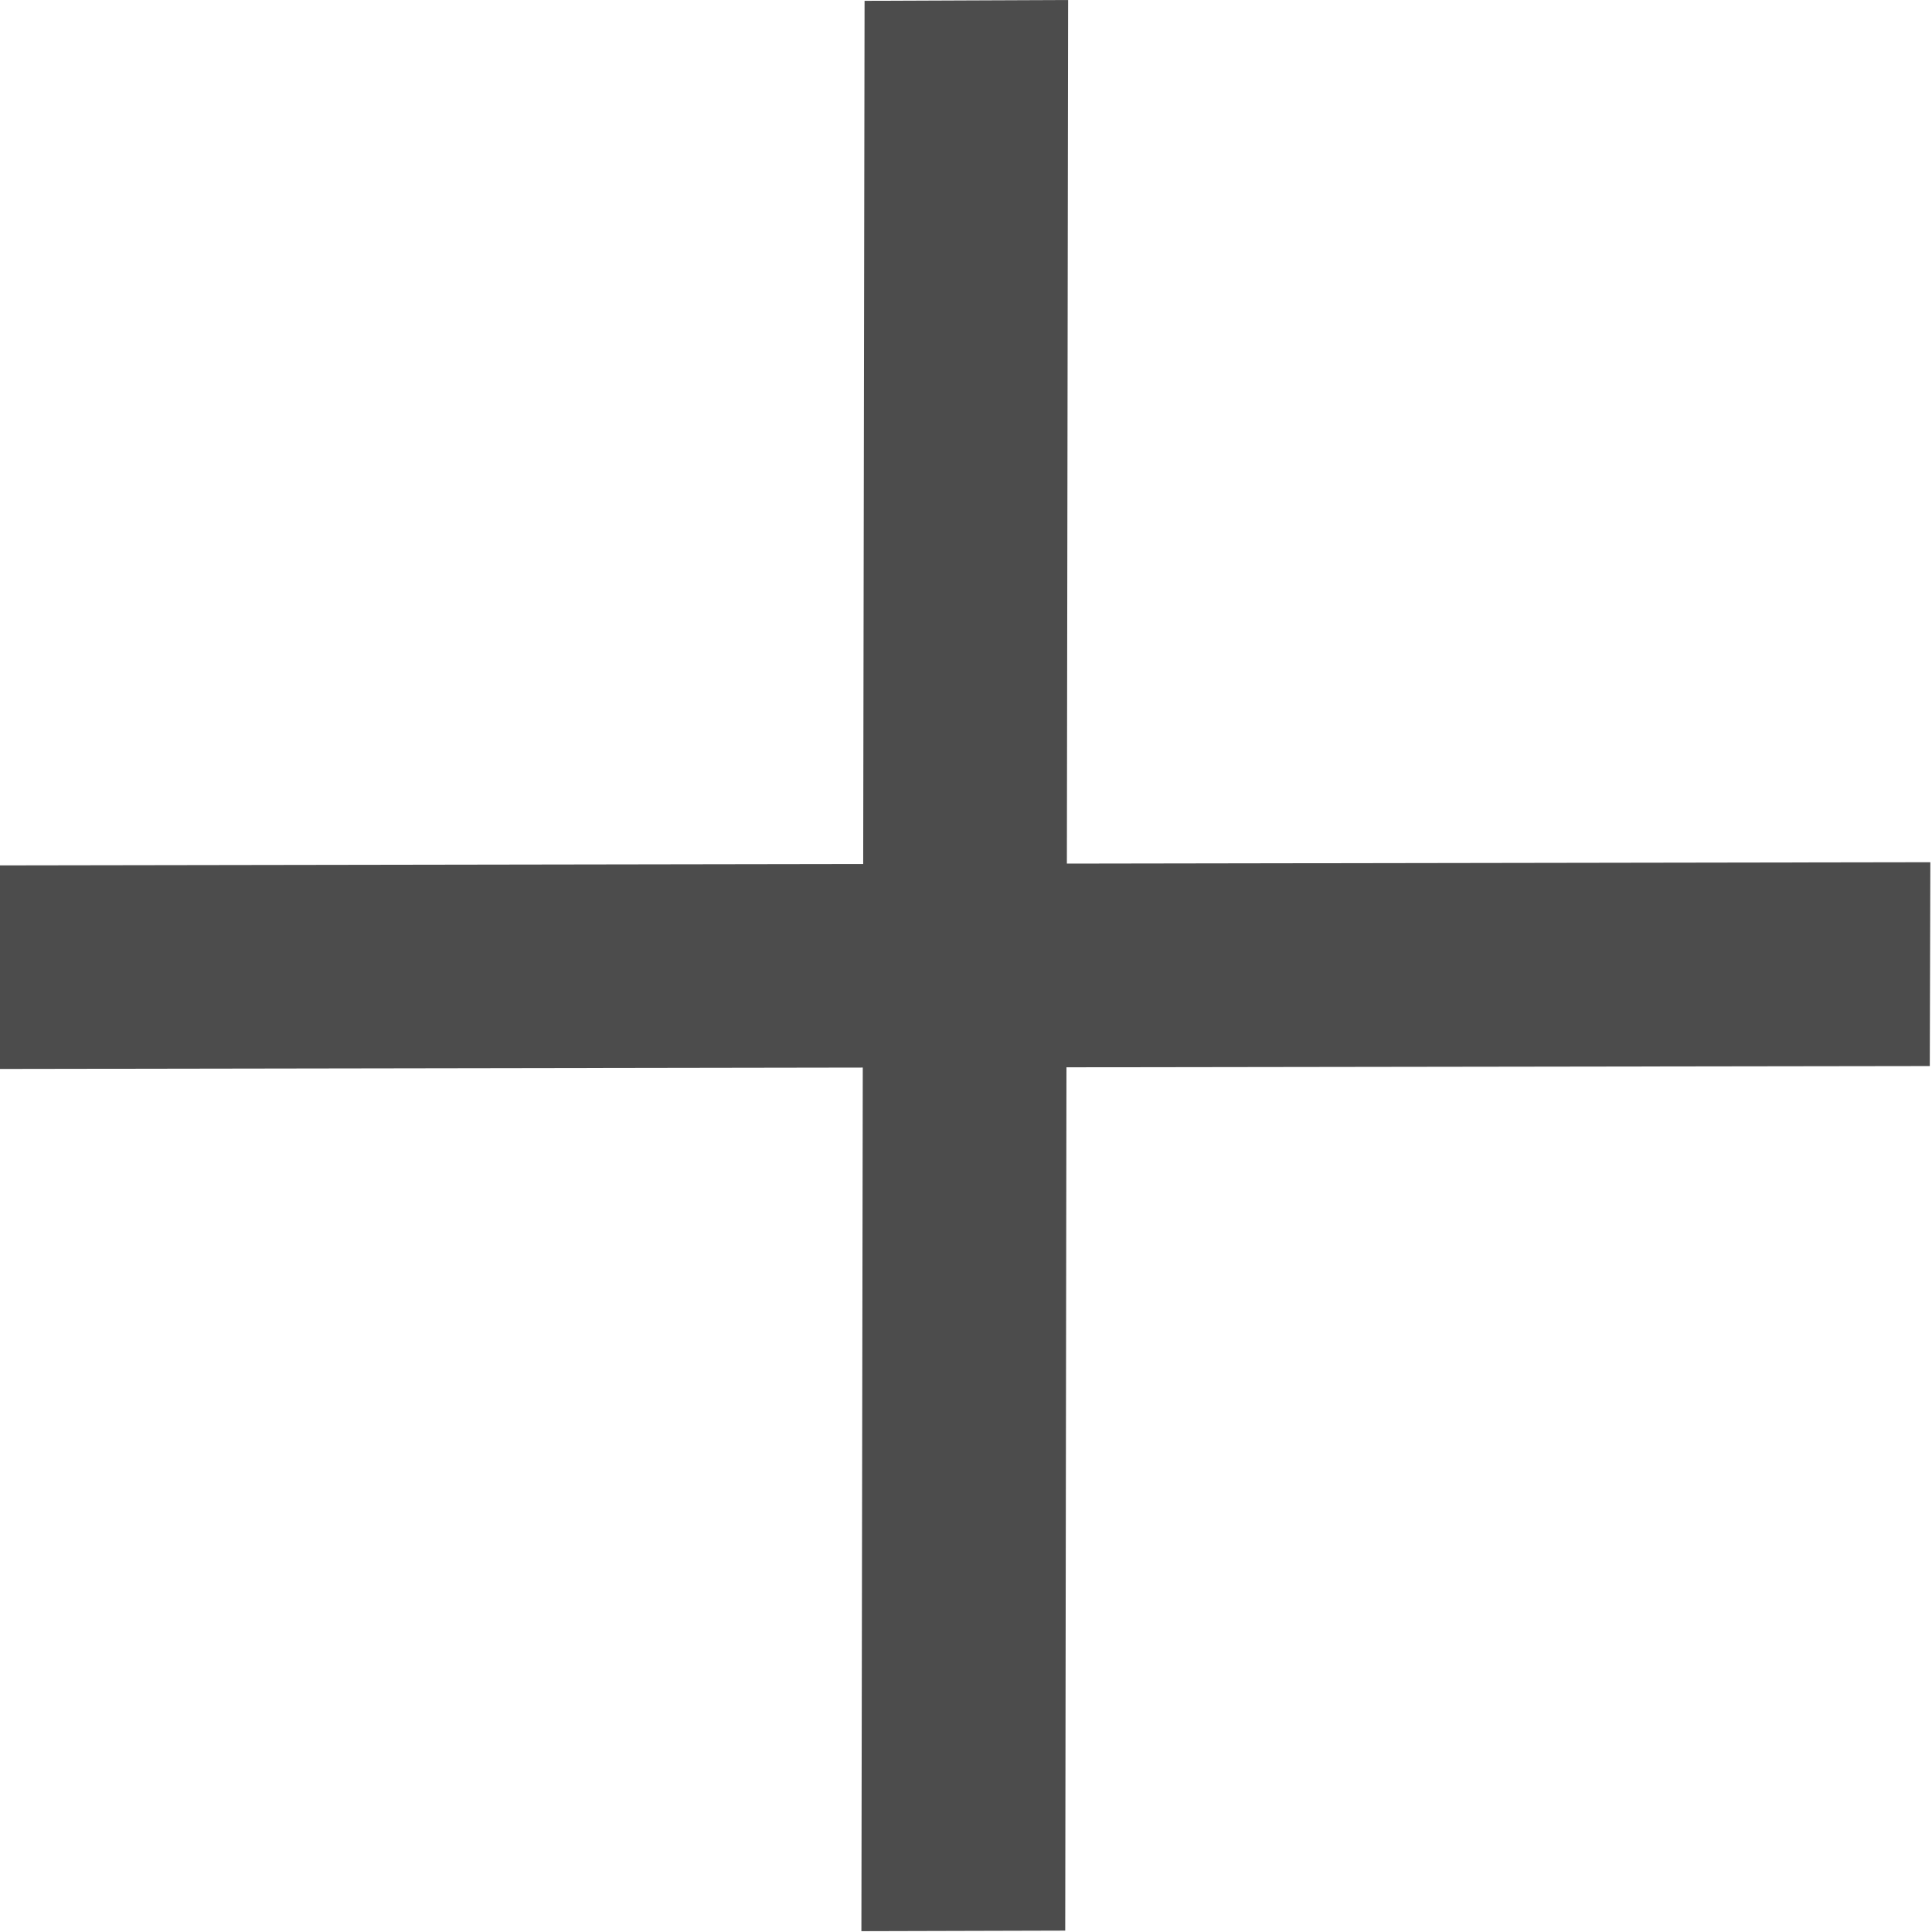
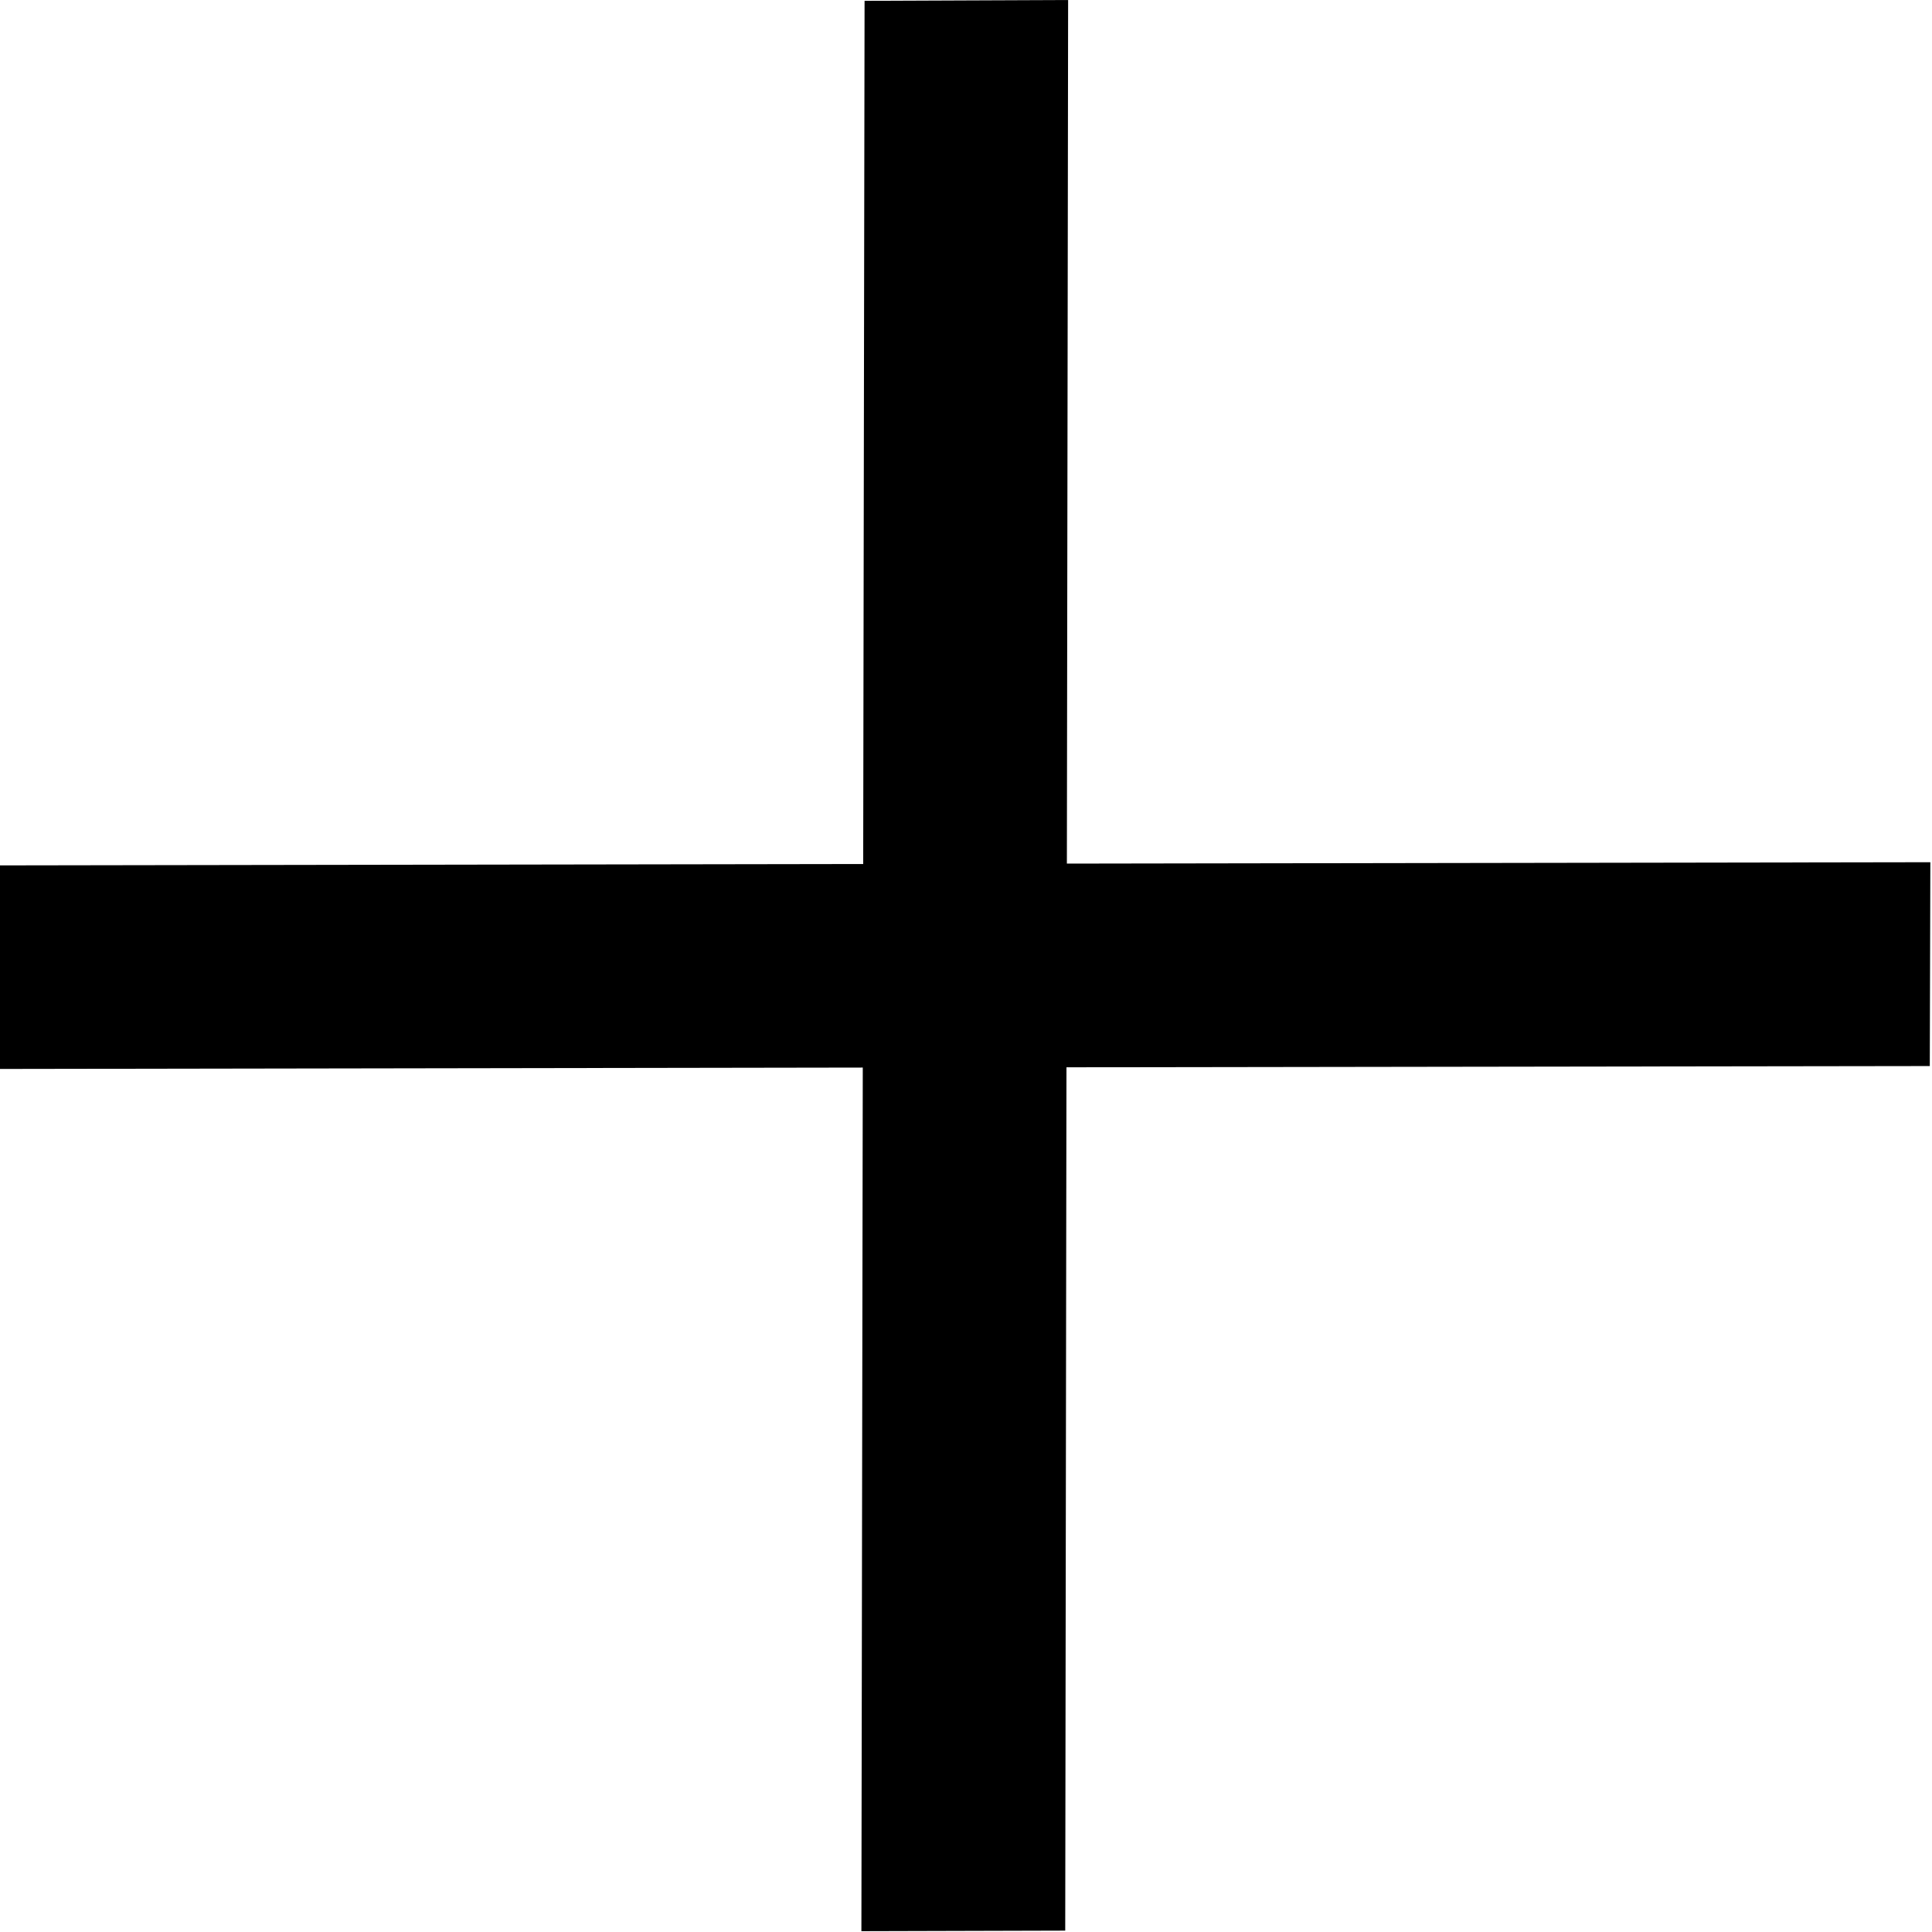
<svg xmlns="http://www.w3.org/2000/svg" width="14" height="14">
-   <path fill-rule="evenodd" d="M13.988 6.248l-.004 1.477-6.256.009-.009 6.256-1.477.004.01-6.258-6.258.01L0 6.271l6.255-.01.01-6.255L7.74 0l-.009 6.258 6.257-.01z" opacity=".7" />
+   <path fill-rule="evenodd" d="M13.988 6.248l-.004 1.477-6.256.009-.009 6.256-1.477.004.01-6.258-6.258.01L0 6.271l6.255-.01.01-6.255L7.74 0l-.009 6.258 6.257-.01z" />
</svg>
